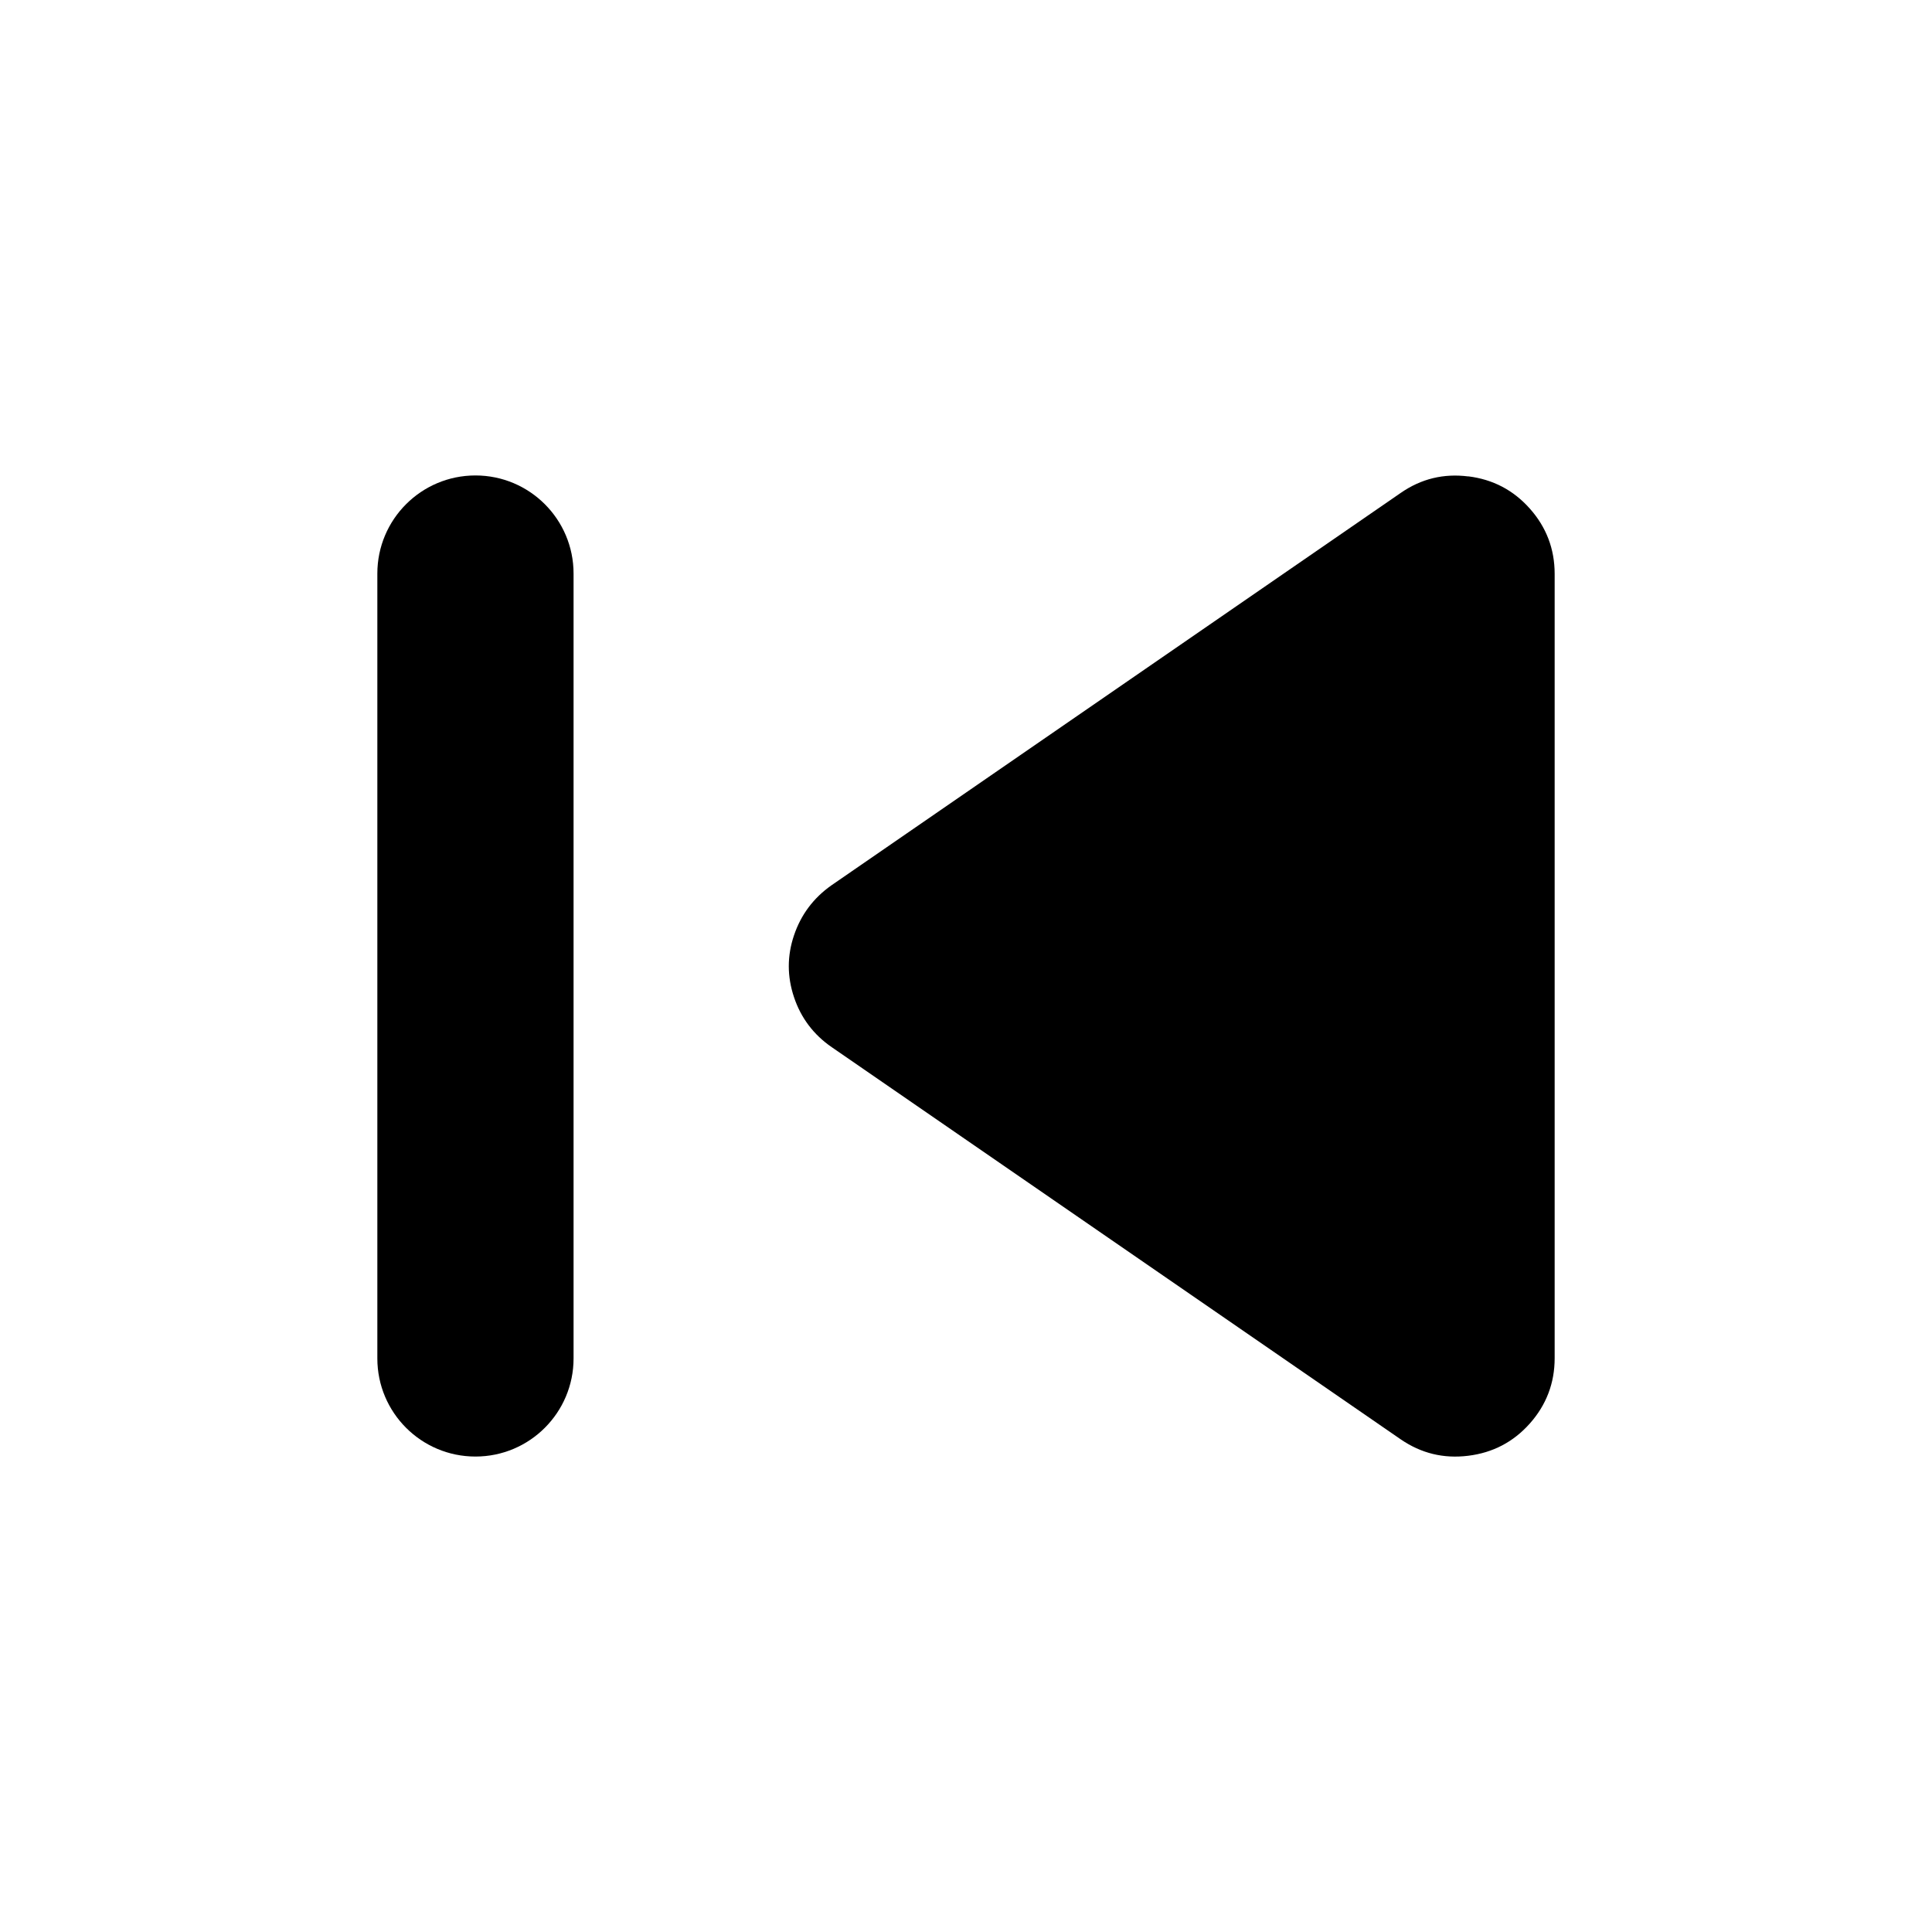
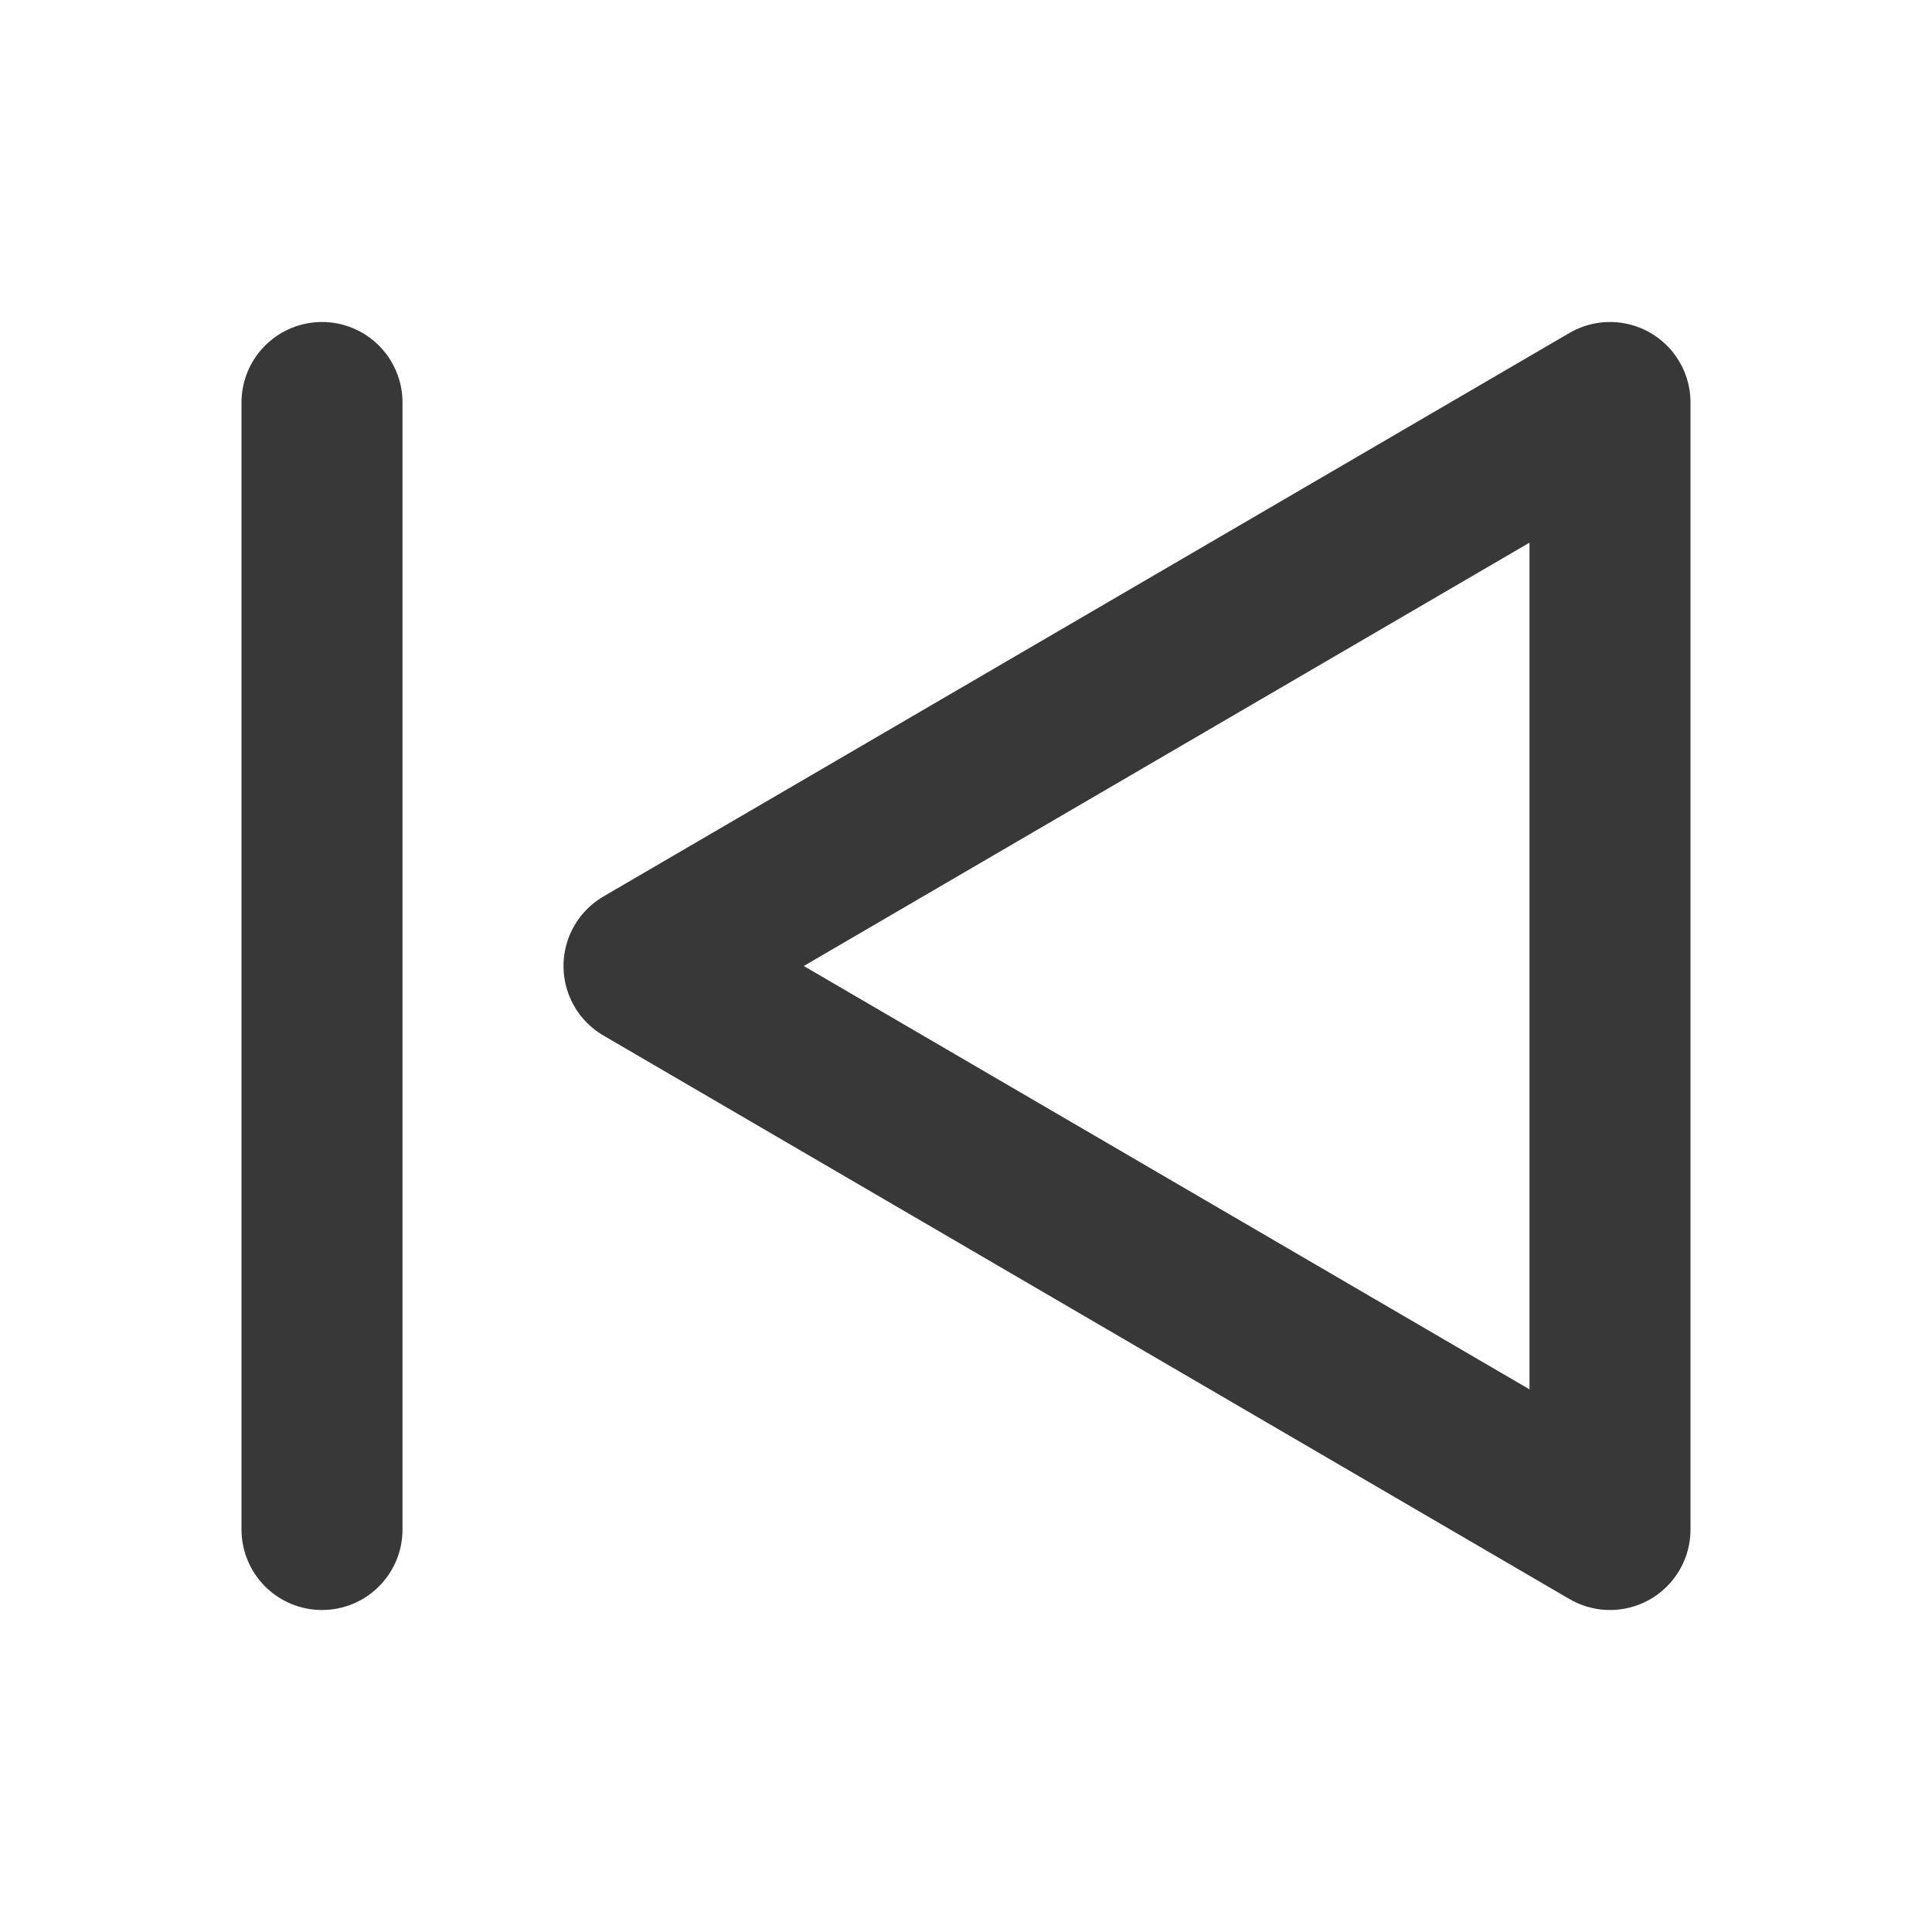
- <svg xmlns="http://www.w3.org/2000/svg" width="16" height="16" enable-background="new" version="1.1">
-   <g transform="matrix(0.8125 0 0 0.8125 1.5 1.5)">
-     <path d="m13.119 3.009c0.251 0.031 0.46 0.14 0.628 0.329s0.253 0.411 0.253 0.665v7.995c0 0.253-0.085 0.476-0.253 0.665-0.168 0.189-0.377 0.298-0.628 0.329-0.251 0.031-0.479-0.024-0.689-0.168l-5.799-3.997c-0.185-0.127-0.314-0.299-0.384-0.509-0.071-0.212-0.071-0.421 0-0.631 0.071-0.21 0.198-0.38 0.381-0.509l5.803-4c0.209-0.145 0.439-0.2 0.689-0.168z" fill="#000000" stroke-width="1.561" />
-     <rect x="2" y="3" width="2" height="10" rx="1" ry="1" fill="#000000" stroke-linecap="round" stroke-linejoin="round" stroke-width="1.416" />
-   </g>
+ <svg xmlns="http://www.w3.org/2000/svg" width="16" height="16" viewBox="0 0 24 24" fill="none" stroke="#383838" stroke-width="2" stroke-linecap="round" stroke-linejoin="round">
+   <path d="M20 5v14l-12 -7z" />
+   <line x1="4" y1="5" x2="4" y2="19" />
</svg>
